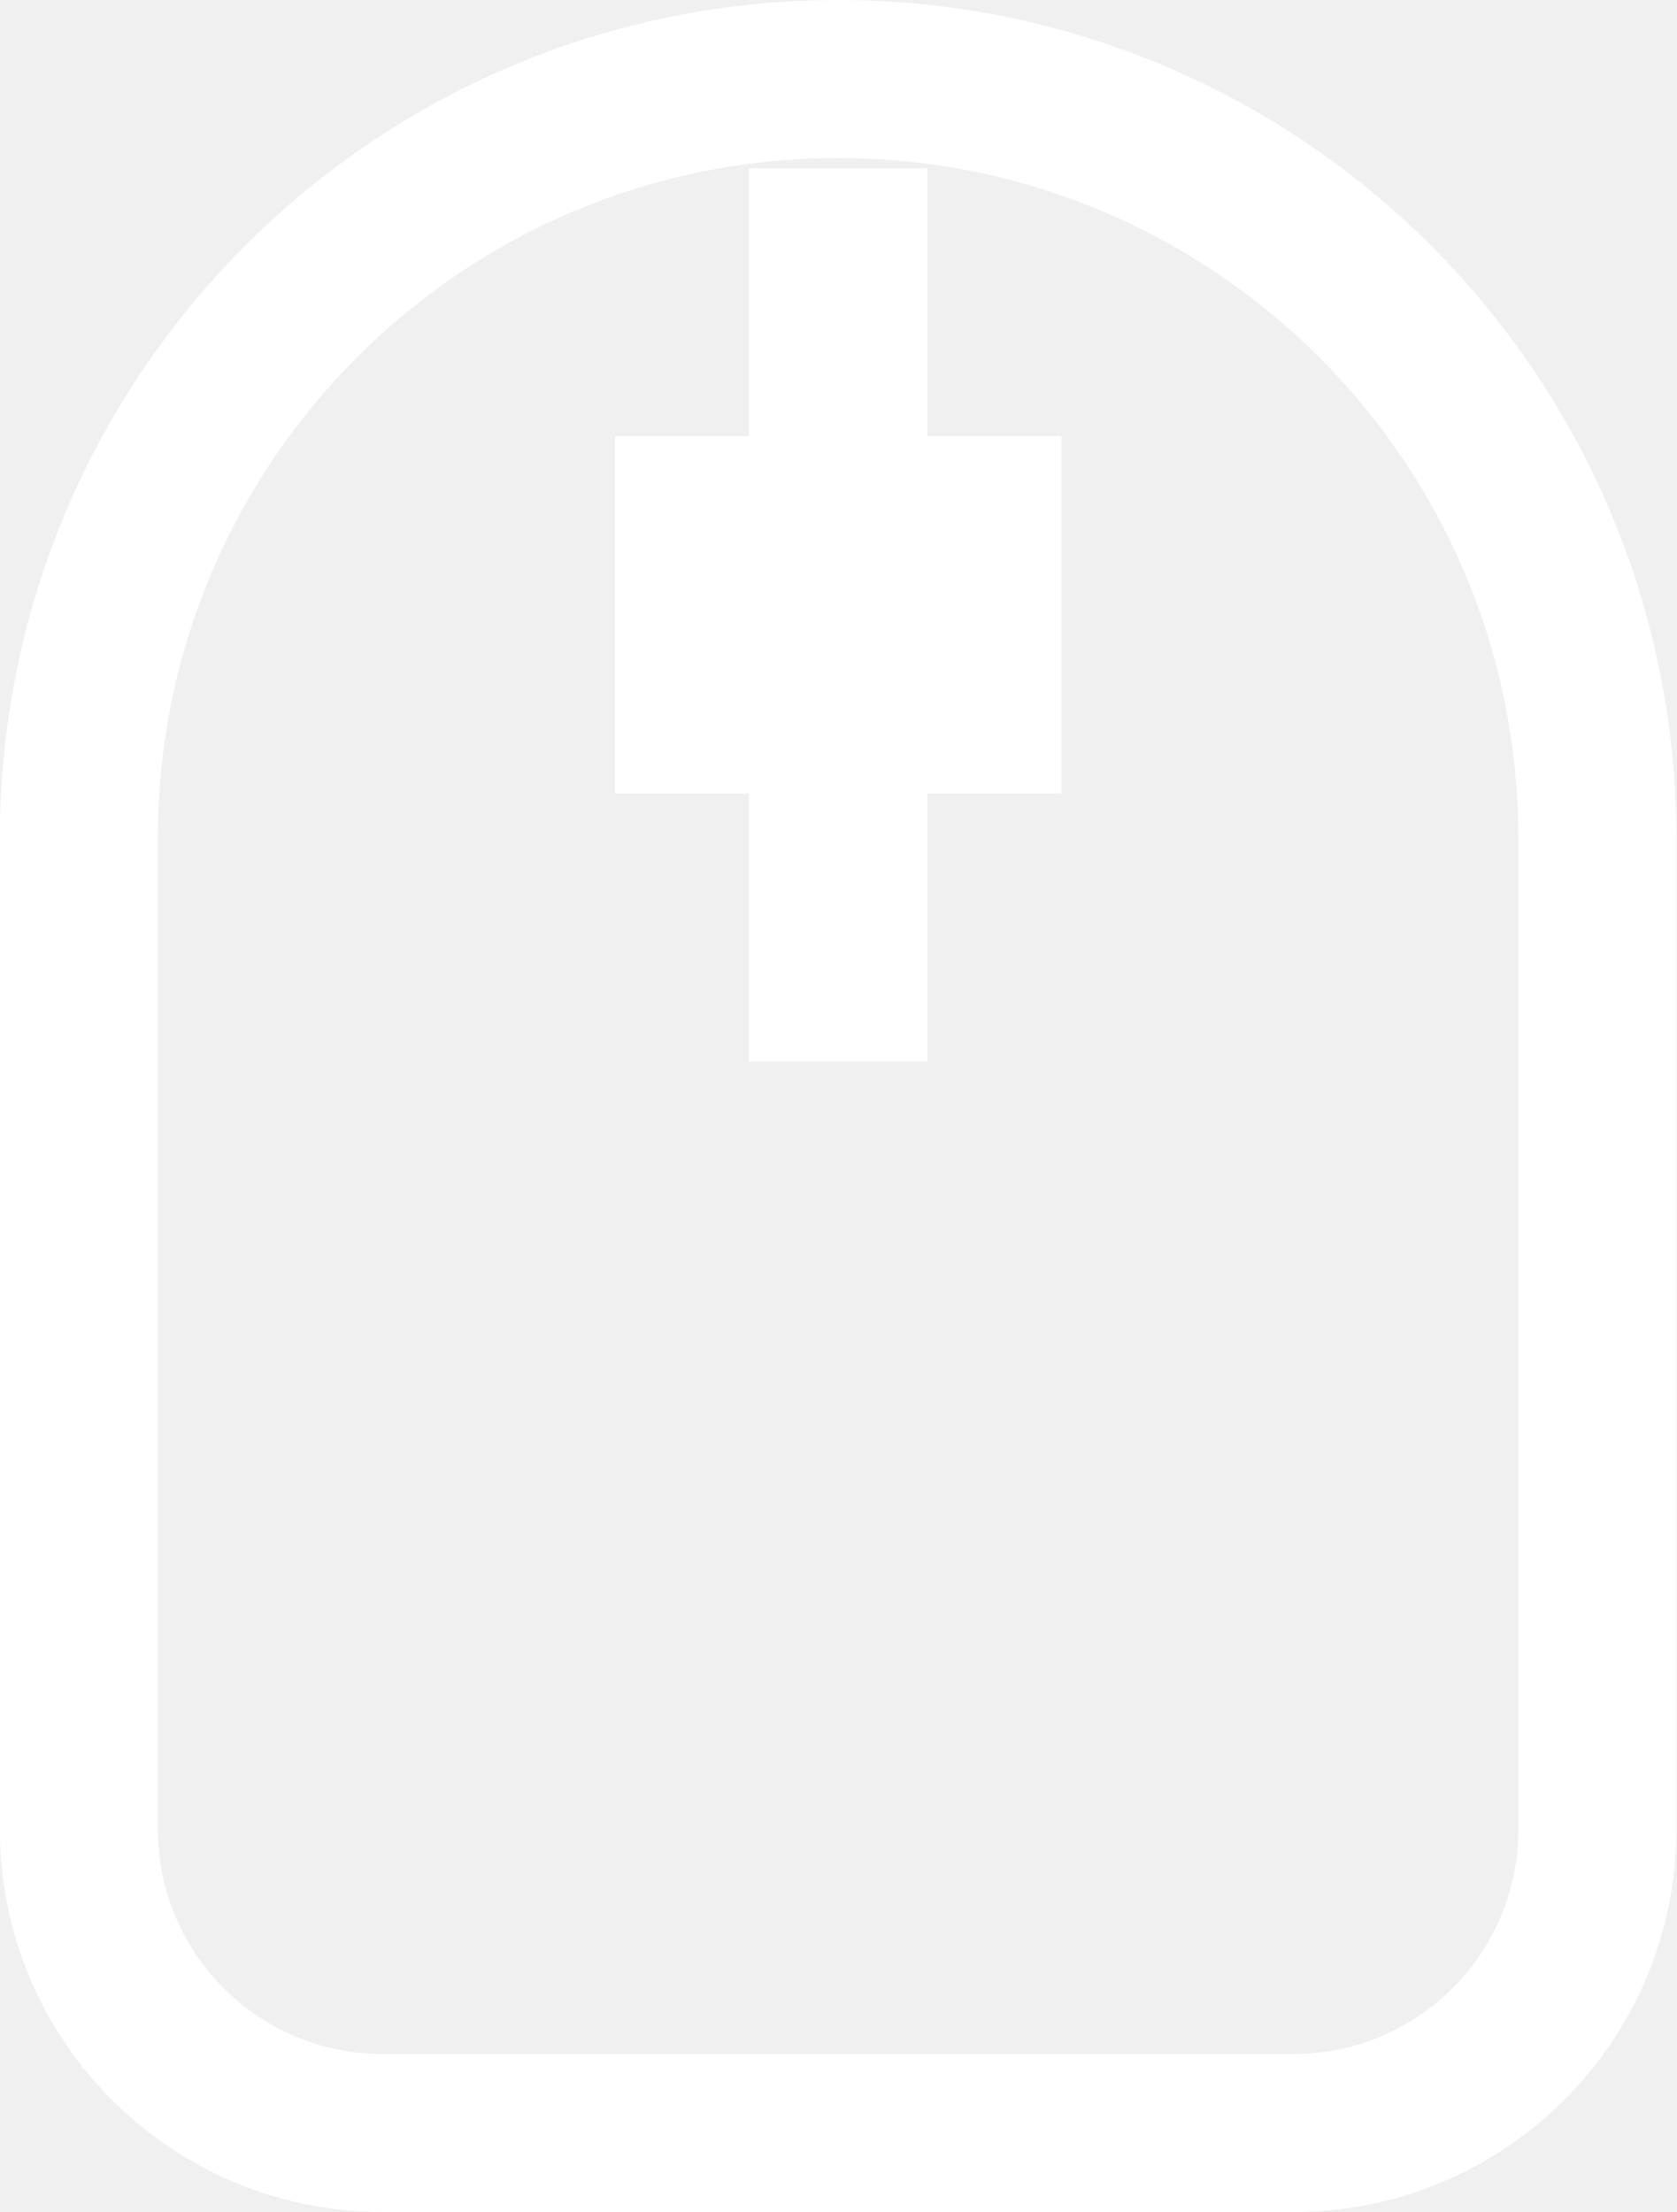
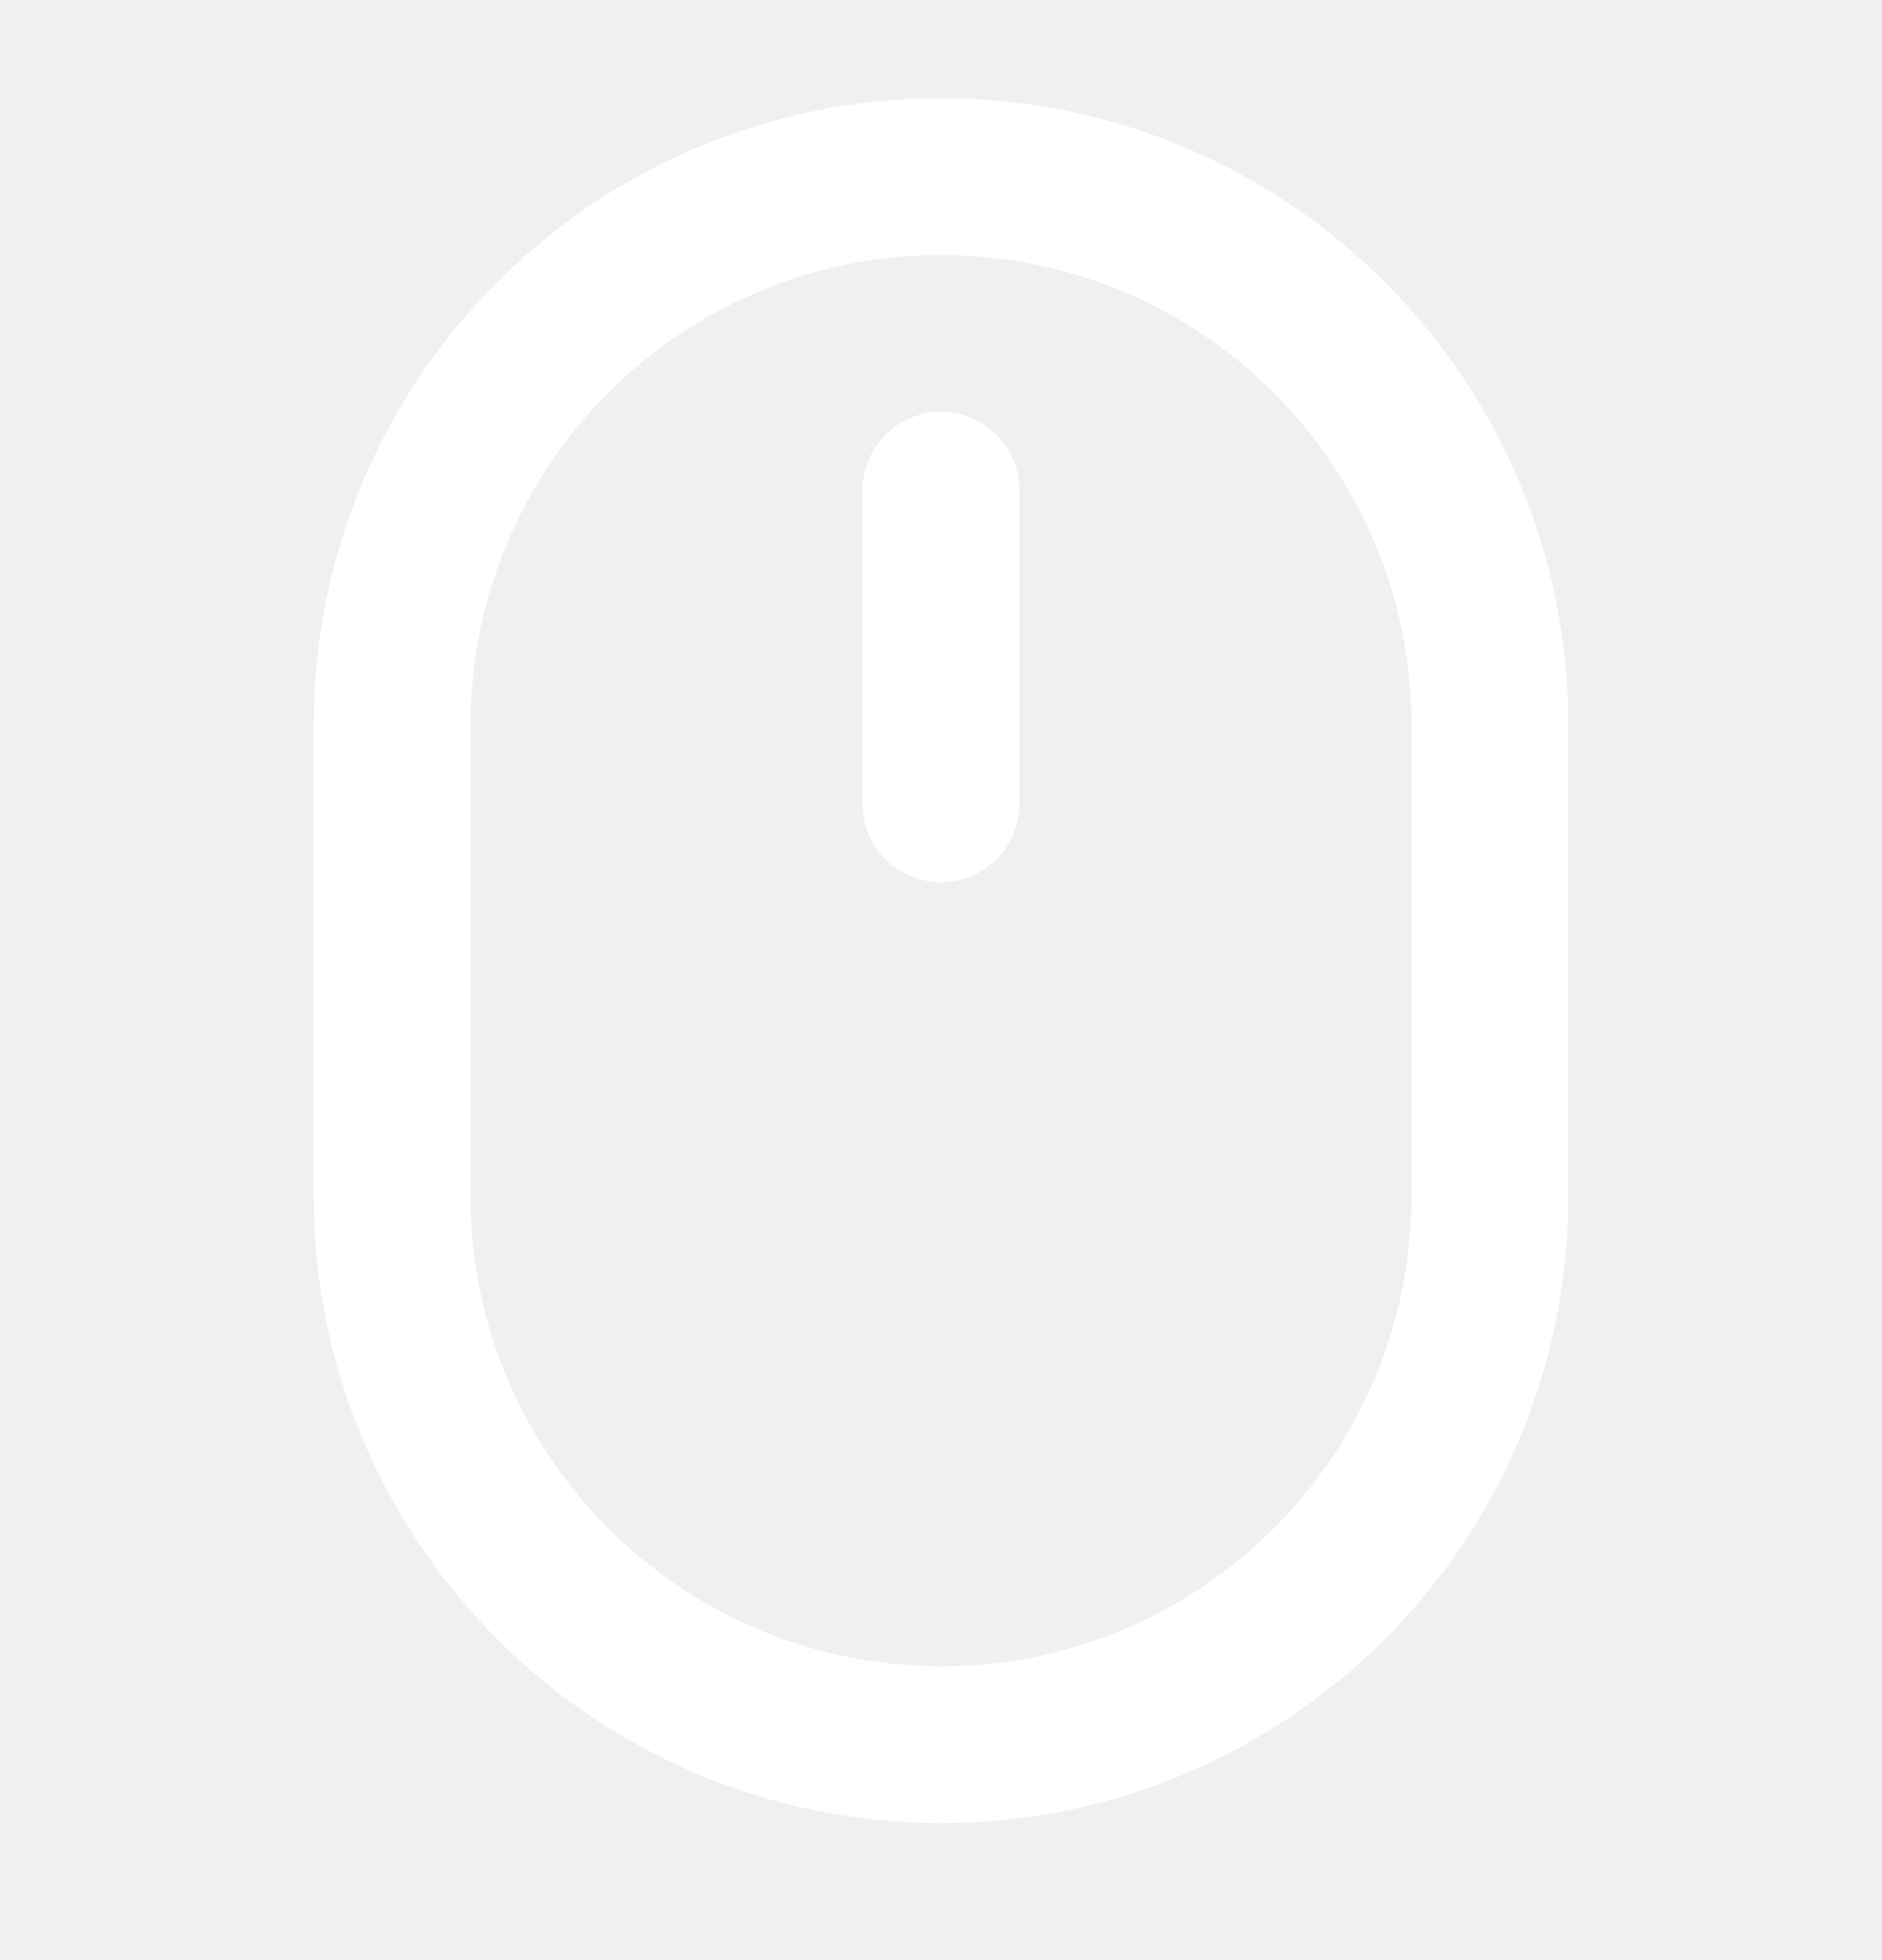
- <svg xmlns="http://www.w3.org/2000/svg" width="10.609" height="14" id="screenshot-034244b6-3ff0-80df-8003-339e4ca0c461" viewBox="-0.5 -0.5 10.609 14" style="-webkit-print-color-adjust: exact;" fill="none" version="1.1">
-   <g id="shape-034244b6-3ff0-80df-8003-339e4ca0c461" rx="0" ry="0">
-     <g id="shape-034244b6-3ff0-80df-8003-339e4ca0c465" rx="0" ry="0">
-       <g id="shape-034244b6-3ff0-80df-8003-339e4ca0c467">
-         <g class="fills" id="fills-034244b6-3ff0-80df-8003-339e4ca0c467">
-           <rect rx="0" ry="0" x="4.239" y="0.565" transform="matrix(1, 0, 0, 1, 0, 0)" width="1.13" height="5.652" style="fill: rgb(255, 255, 255); fill-opacity: 1;" />
-         </g>
-       </g>
-       <g id="shape-034244b6-3ff0-80df-8003-339e4ca0c468">
-         <g class="fills" id="fills-034244b6-3ff0-80df-8003-339e4ca0c468">
-           <rect rx="0" ry="0" x="3.391" y="2.261" transform="matrix(1, 0, 0, 1, 0, 0)" width="2.826" height="2.261" style="fill: rgb(255, 255, 255); fill-opacity: 1;" />
-         </g>
-       </g>
-     </g>
-     <g id="shape-034244b6-3ff0-80df-8003-339e4ca0c466">
-       <g class="fills" id="fills-034244b6-3ff0-80df-8003-339e4ca0c466">
-         <path d="M4.804,0 h0 a4.804,4.804 0 0 1 4.804,4.804 v6.274 a1.922,1.922 0 0 1 -1.922,1.922 h-5.765 a1.922,1.922 0 0 1 -1.922,-1.922 v-6.274 a4.804,4.804 0 0 1 4.804,-4.804 z" x="0" y="0" transform="matrix(1, 0, 0, 1, 0, 0)" width="9.609" height="13" />
-       </g>
-       <g id="strokes-034244b6-3ff0-80df-8003-339e4ca0c466" class="strokes">
-         <g class="stroke-shape">
-           <path d="M4.804,0 h0 a4.804,4.804 0 0 1 4.804,4.804 v6.274 a1.922,1.922 0 0 1 -1.922,1.922 h-5.765 a1.922,1.922 0 0 1 -1.922,-1.922 v-6.274 a4.804,4.804 0 0 1 4.804,-4.804 z" x="0" y="0" transform="matrix(1, 0, 0, 1, 0, 0)" width="9.609" height="13" style="fill: none; stroke-width: 1; stroke: rgb(255, 255, 255); stroke-opacity: 1;" />
-         </g>
-       </g>
-     </g>
-   </g>
+ <svg xmlns="http://www.w3.org/2000/svg" width="24" height="25" viewBox="0 0 24 25" fill="none">
+   <path d="M19 9.253C19 5.387 15.866 2.253 12 2.253C8.134 2.253 5 5.387 5 9.253V15.253C5 19.119 8.134 22.253 12 22.253C15.866 22.253 19 19.119 19 15.253V9.253Z" stroke="white" stroke-width="2" stroke-linecap="round" stroke-linejoin="round" />
+   <path d="M12 6.253V10.253" stroke="white" stroke-width="2" stroke-linecap="round" stroke-linejoin="round" />
</svg>
